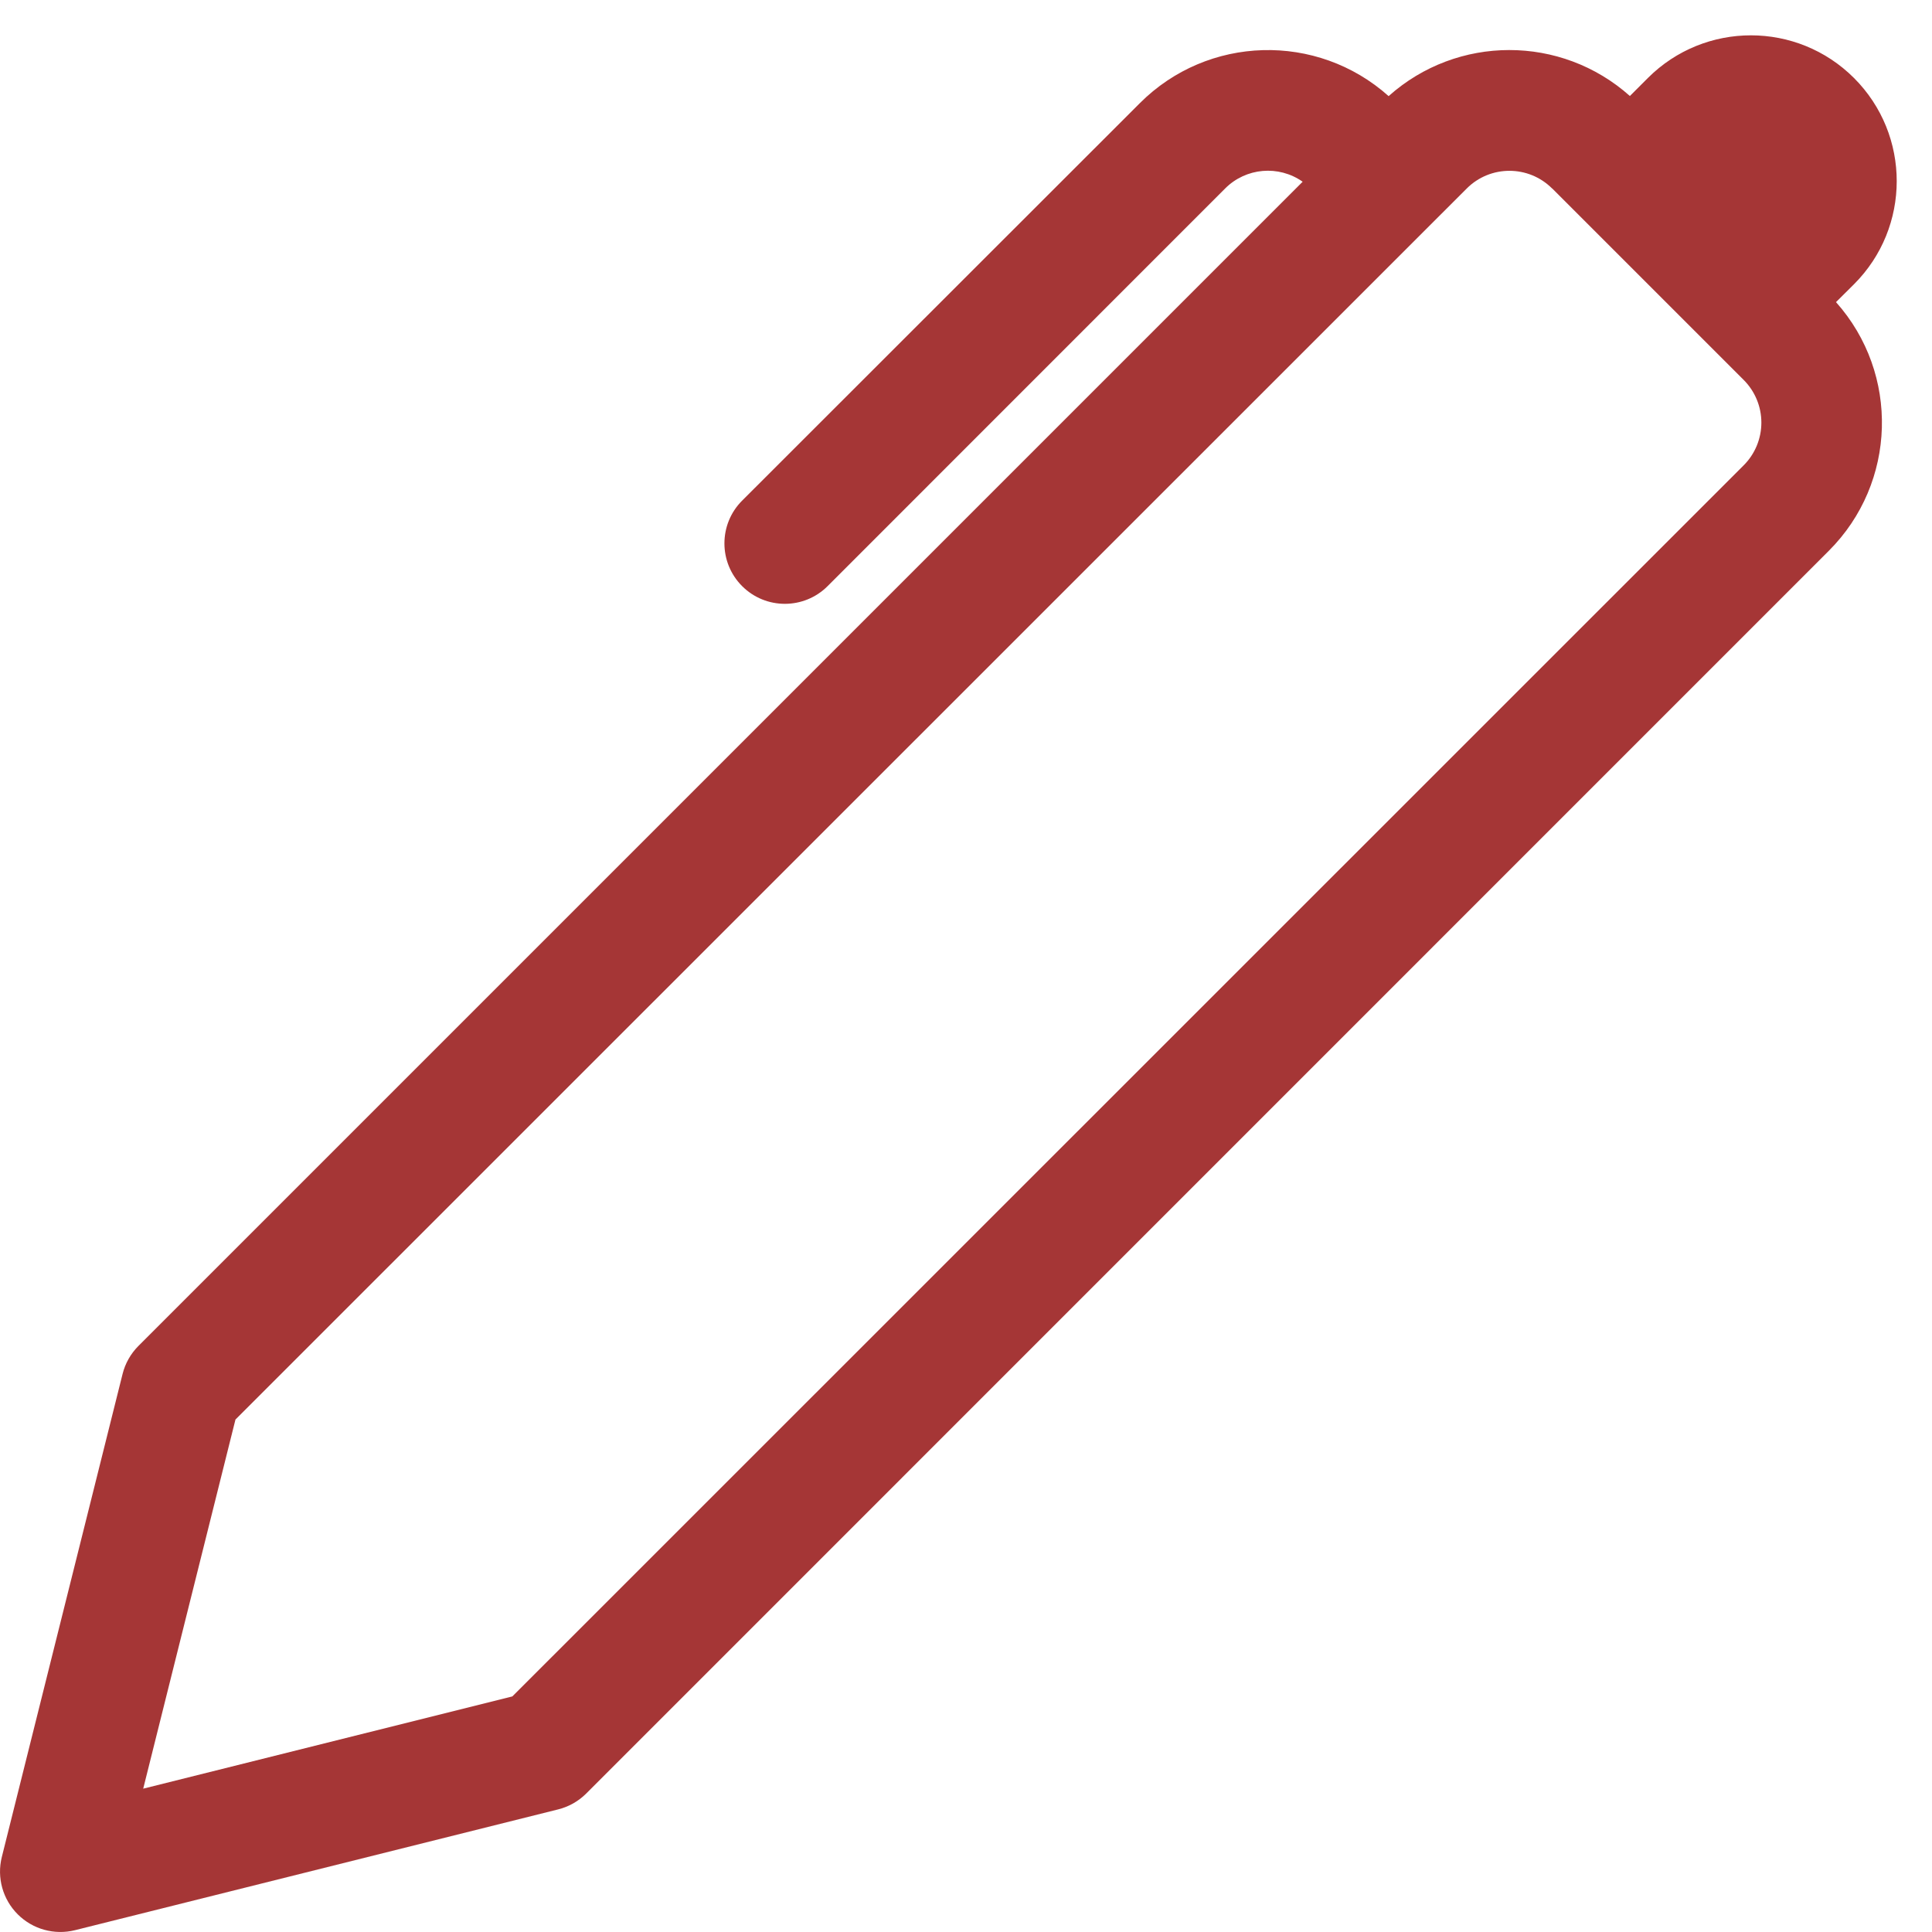
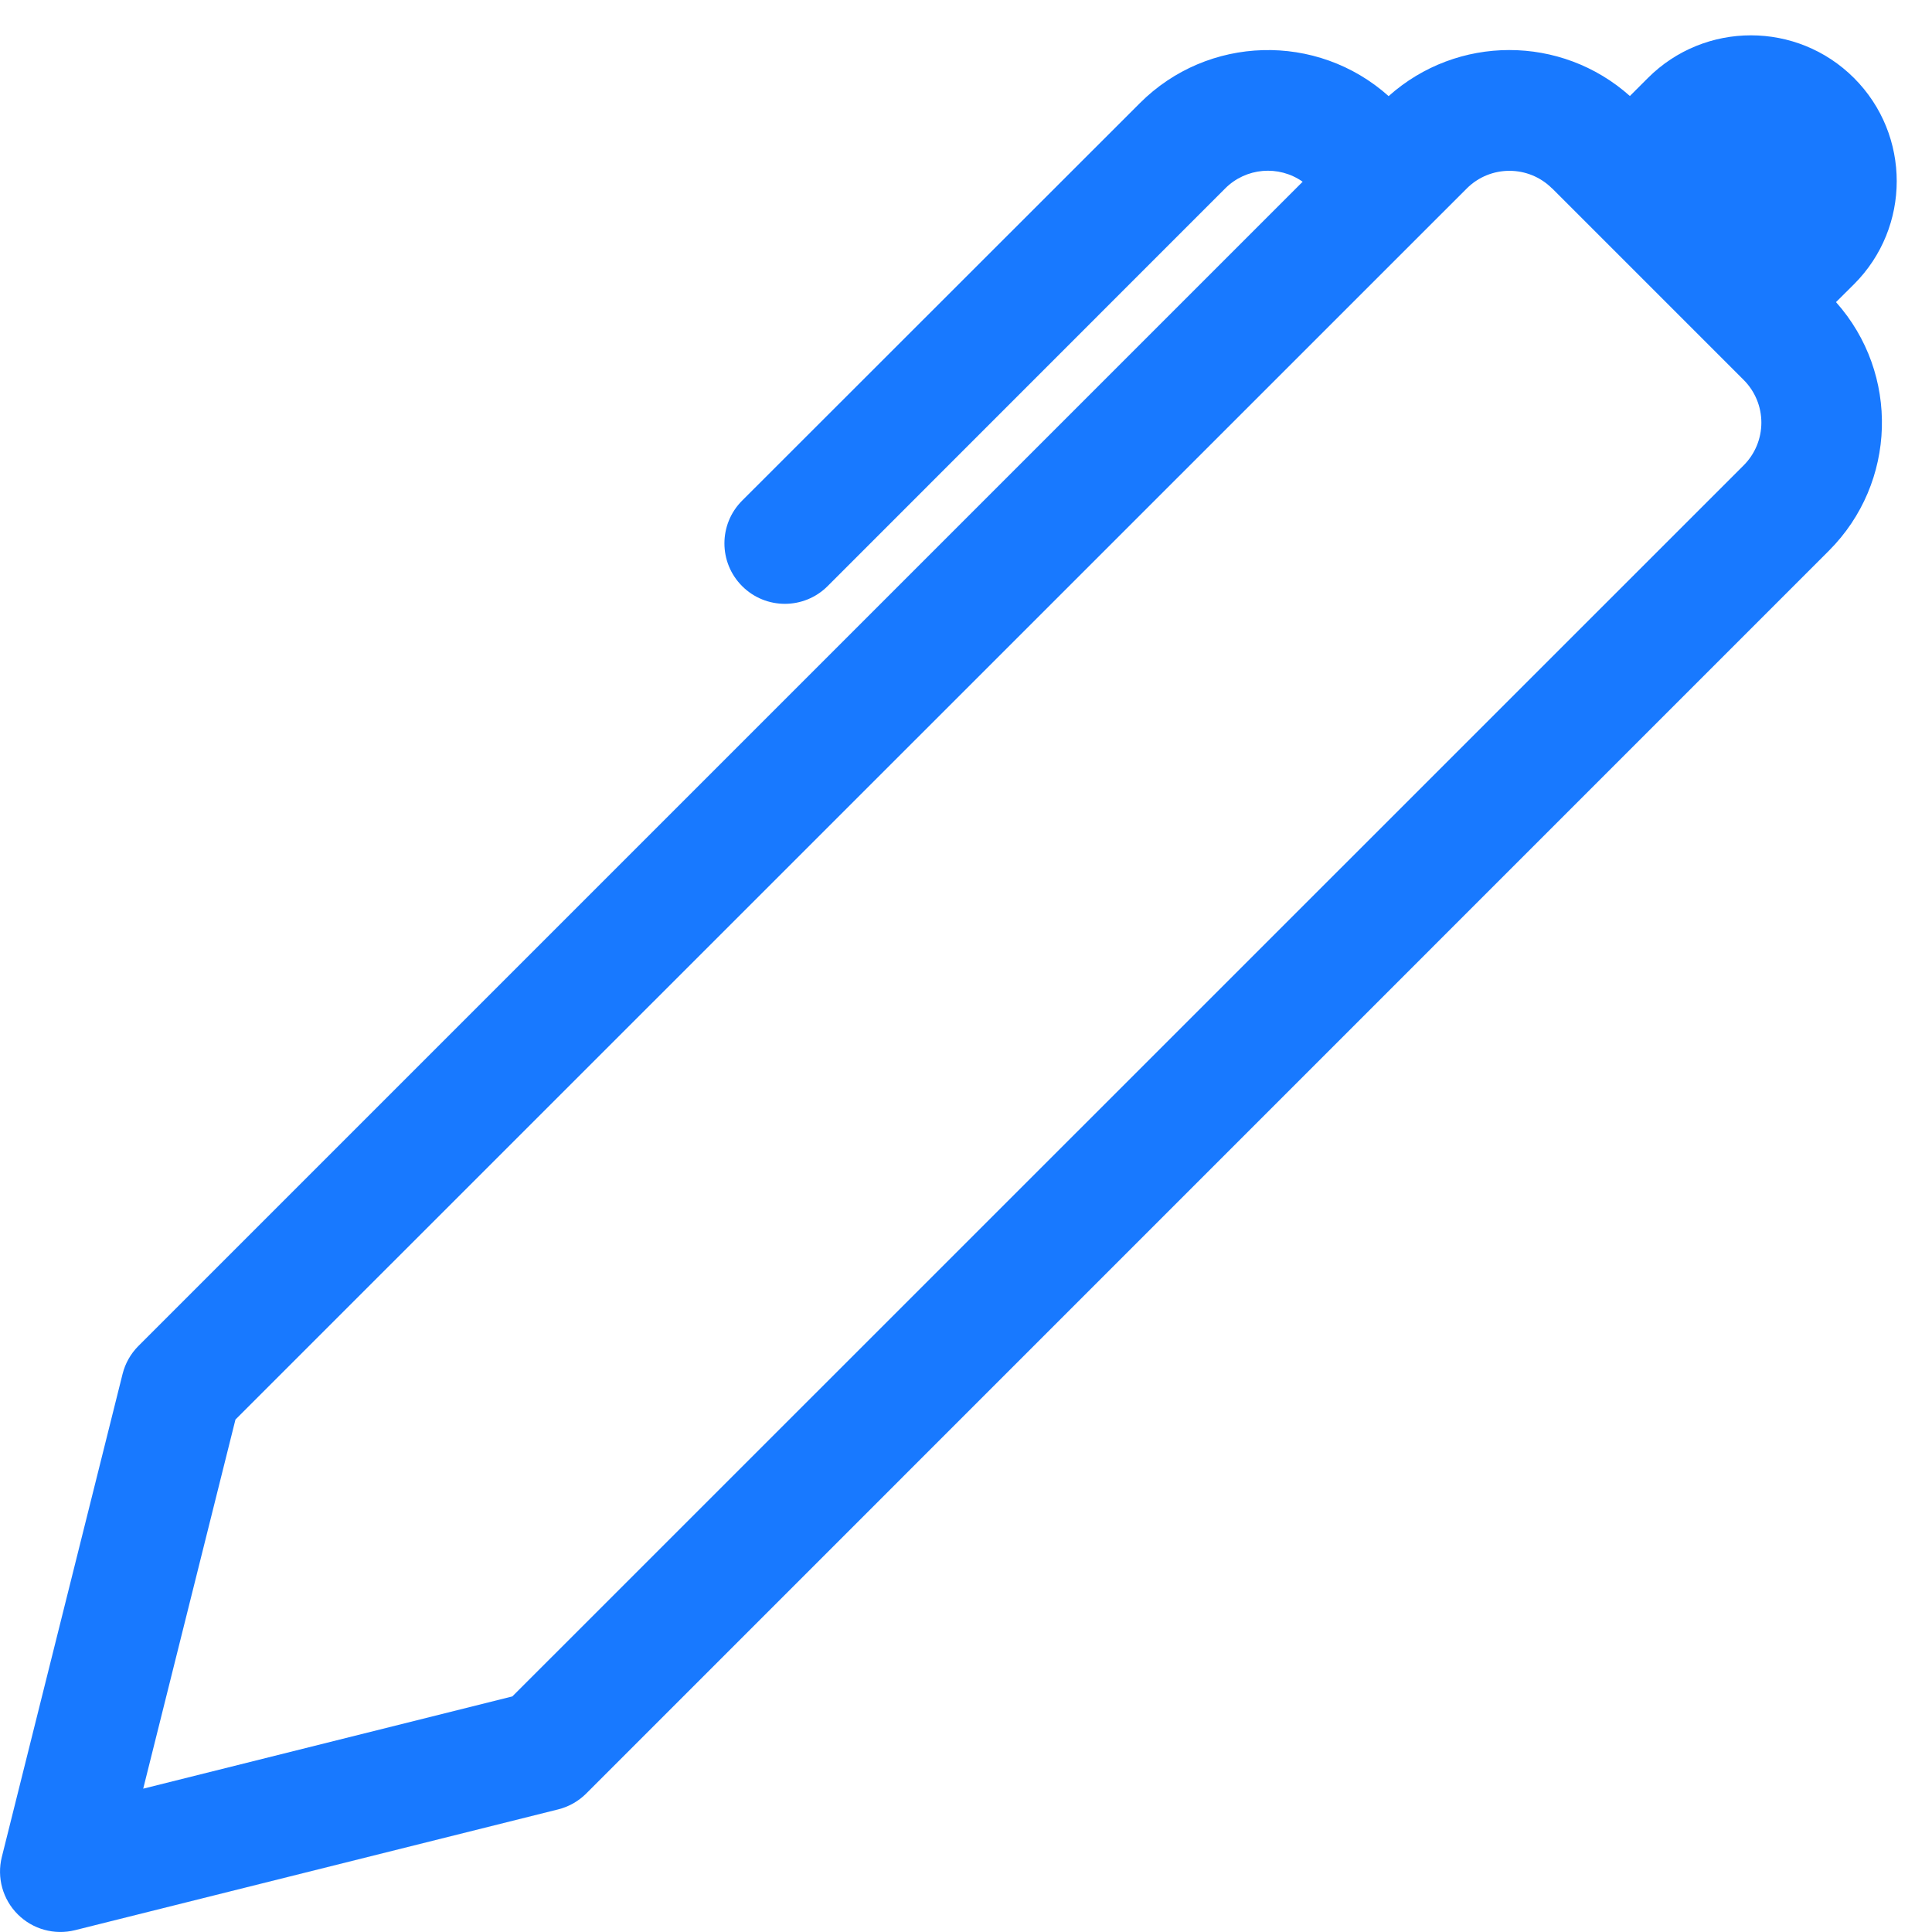
- <svg xmlns="http://www.w3.org/2000/svg" width="16" height="16" fill="#A53636" class="bi bi-pen" viewBox="0 0 16 16">
+ <svg xmlns="http://www.w3.org/2000/svg" width="16" height="16" fill="#1879ff" class="bi bi-pen" viewBox="0 0 16 16">
  <path d="m13.498.795.149-.149a1.207 1.207 0 1 1 1.707 1.708l-.149.148a1.5 1.5 0 0 1-.059 2.059L4.854 14.854a.5.5 0 0 1-.233.131l-4 1a.5.5 0 0 1-.606-.606l1-4a.5.5 0 0 1 .131-.232l9.642-9.642a.5.5 0 0 0-.642.056L6.854 4.854a.5.5 0 1 1-.708-.708L9.44.854A1.5 1.5 0 0 1 11.5.796a1.5 1.5 0 0 1 1.998-.001m-.644.766a.5.5 0 0 0-.707 0L1.95 11.756l-.764 3.057 3.057-.764L14.44 3.854a.5.5 0 0 0 0-.708l-1.585-1.585z" />
</svg>
